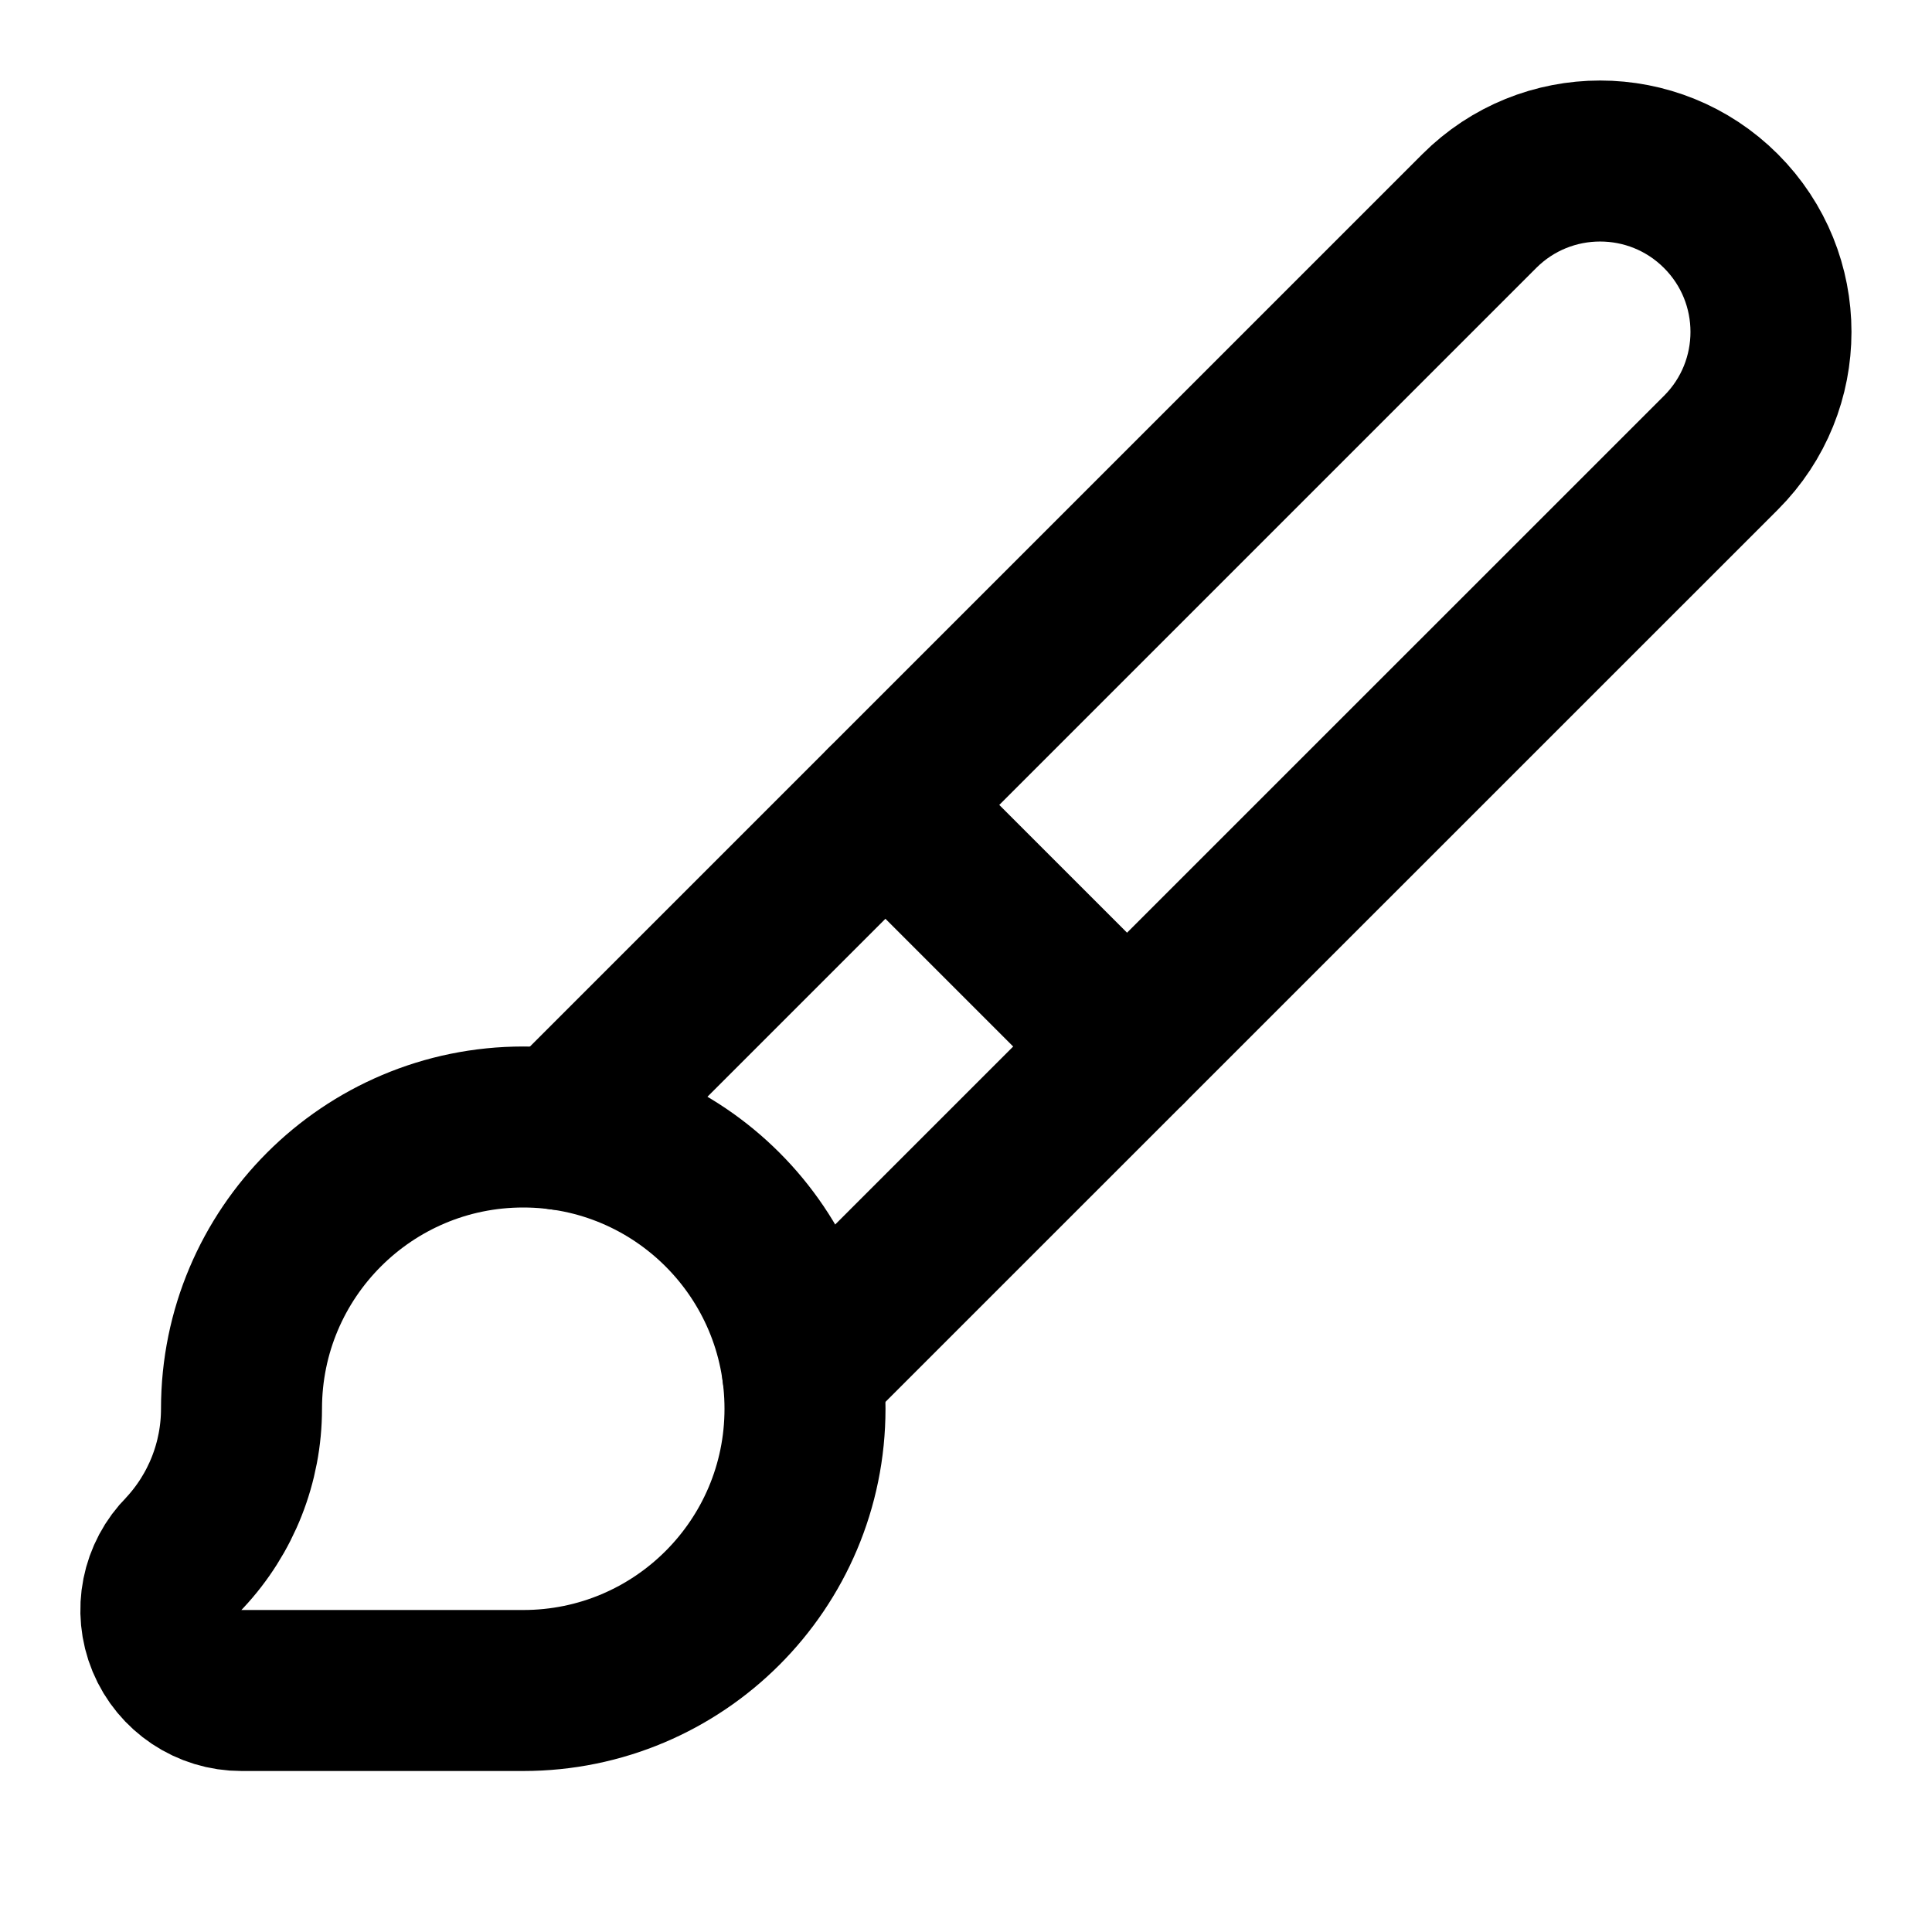
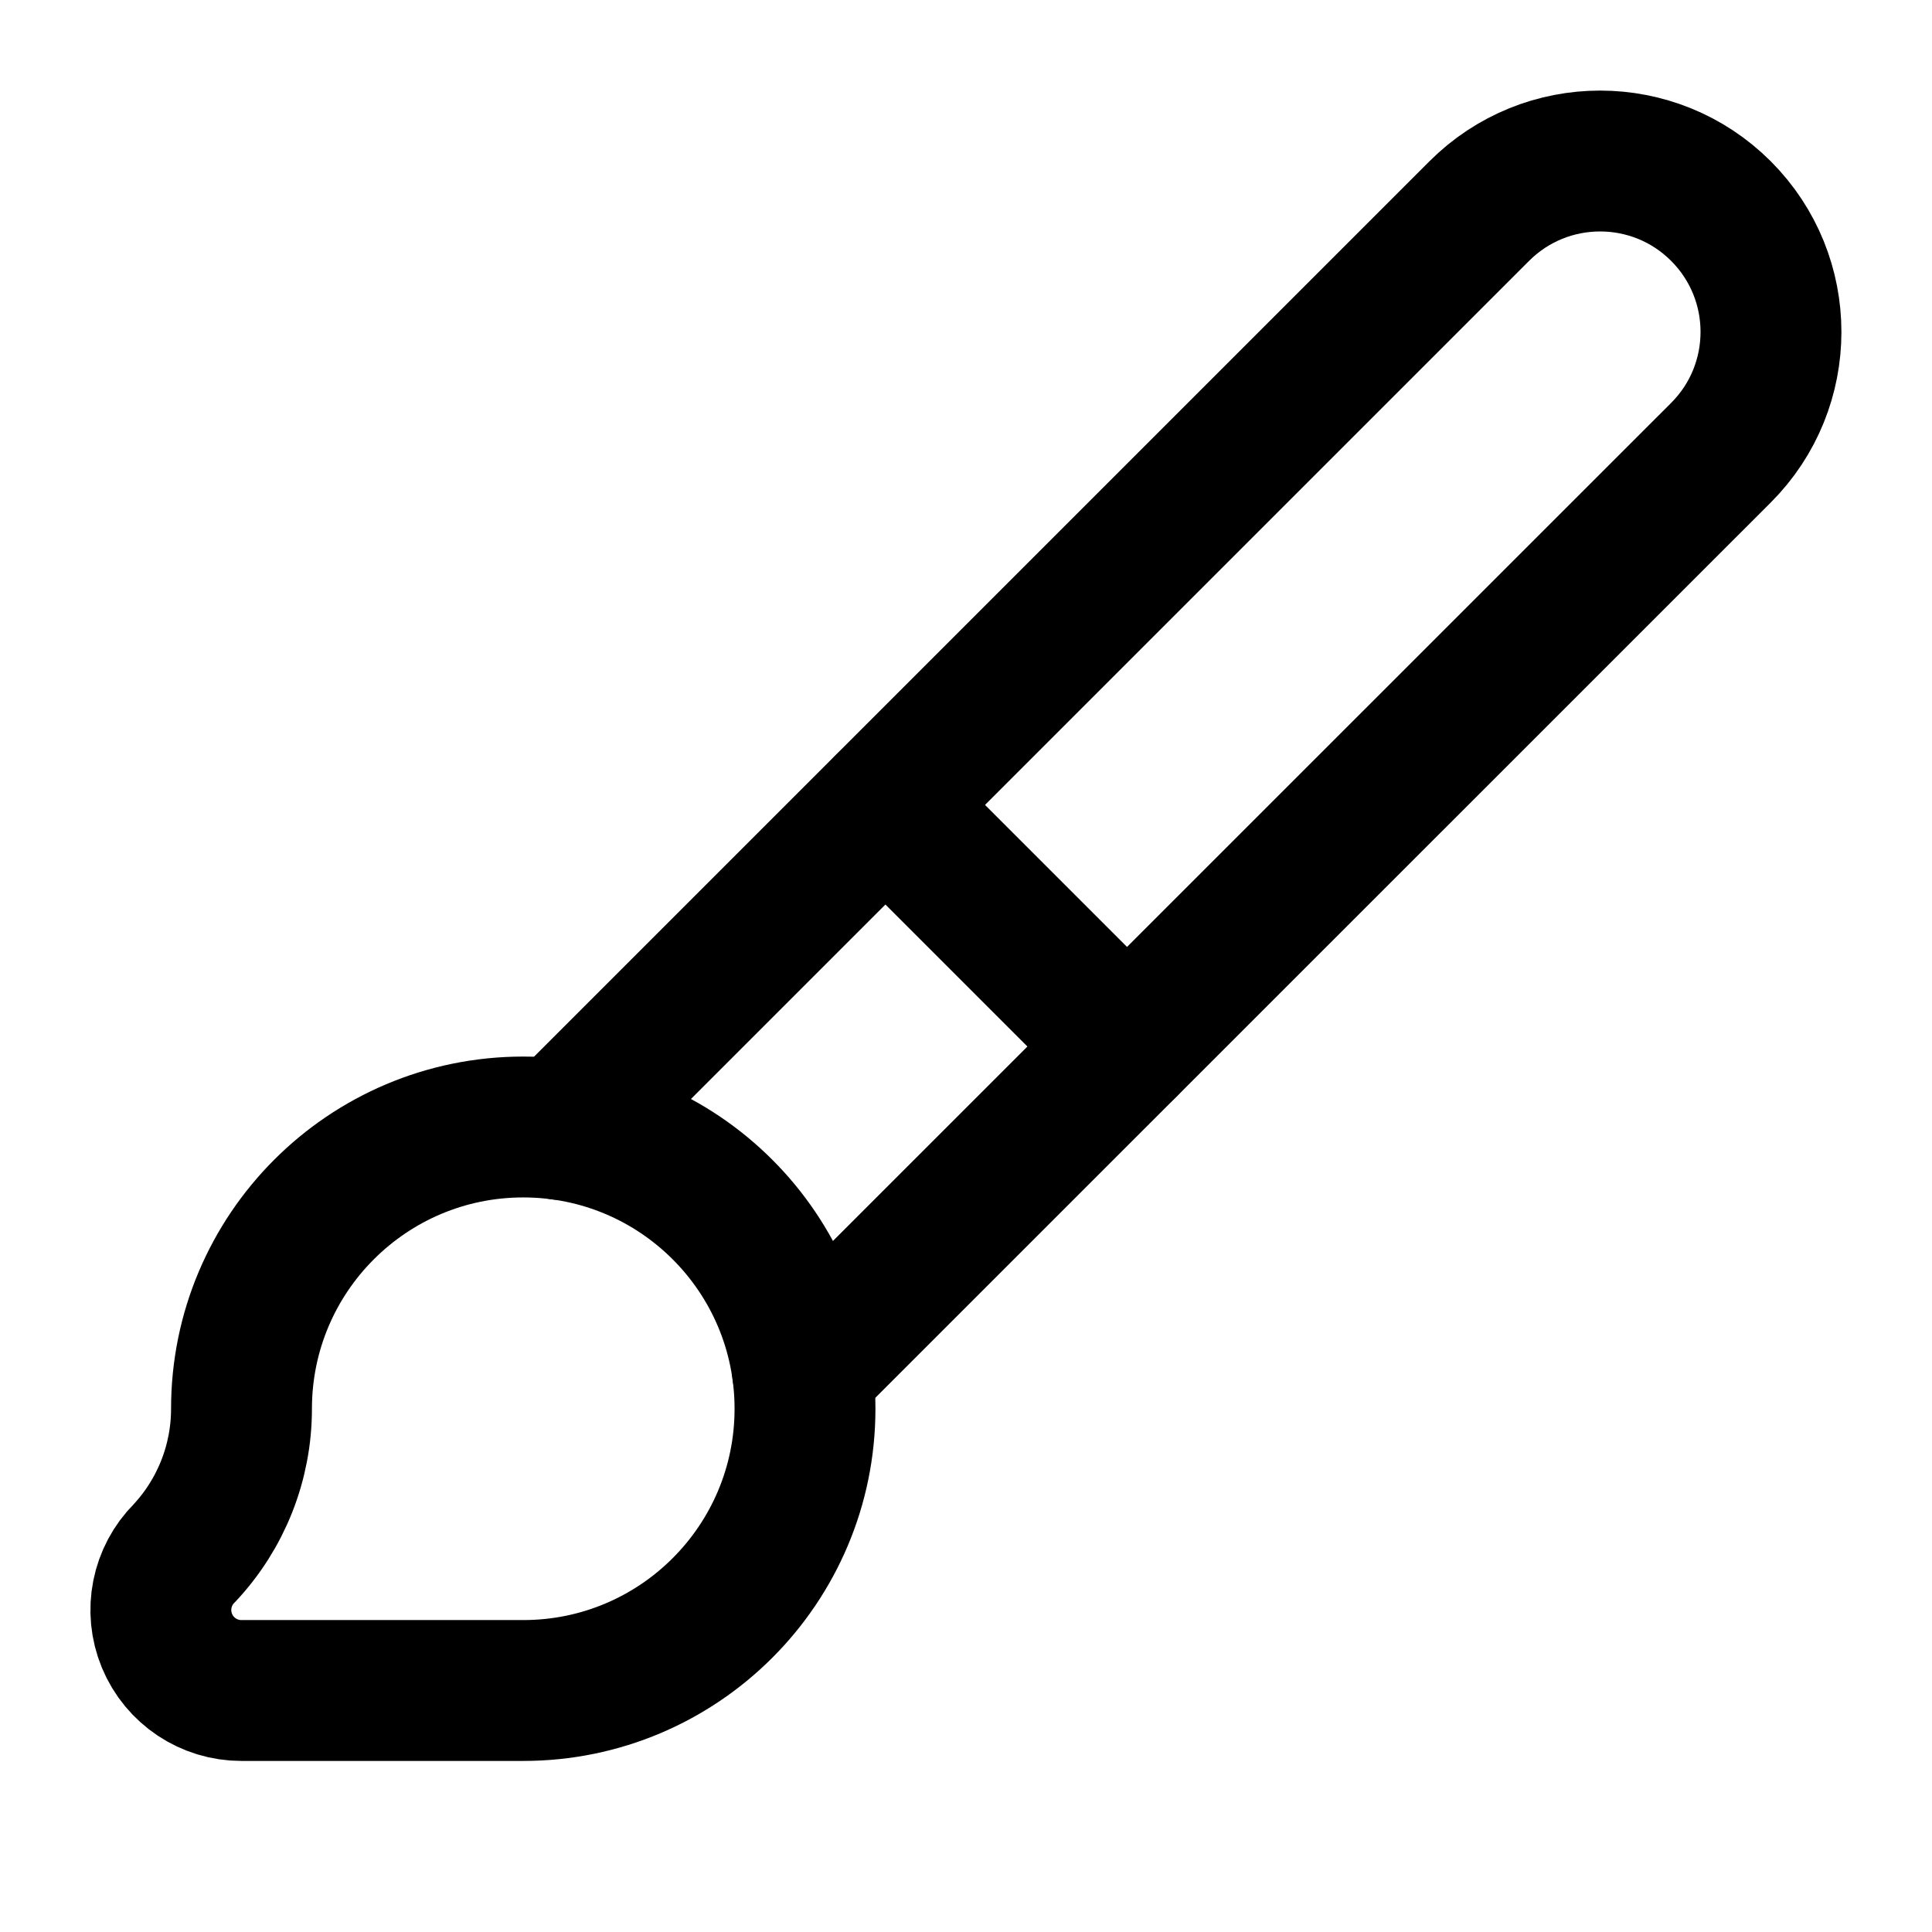
- <svg xmlns="http://www.w3.org/2000/svg" width="24" height="24" viewBox="0 0 24 24" fill="none" stroke="currentColor" stroke-width="2" stroke-linecap="round" stroke-linejoin="round">
+ <svg xmlns="http://www.w3.org/2000/svg" width="24" height="24" viewBox="0 0 24 24" fill="none" stroke="currentColor" stroke-width="1.75" stroke-linecap="round" stroke-linejoin="round">
  <path d="m11 10 3 3" />
  <path d="M6.5 21A3.5 3.5 0 1 0 3 17.5a2.62 2.62 0 0 1-.708 1.792A1 1 0 0 0 3 21z" />
  <path d="M9.969 17.031 21.378 5.624a1 1 0 0 0-3.002-3.002L6.967 14.031" />
</svg>
